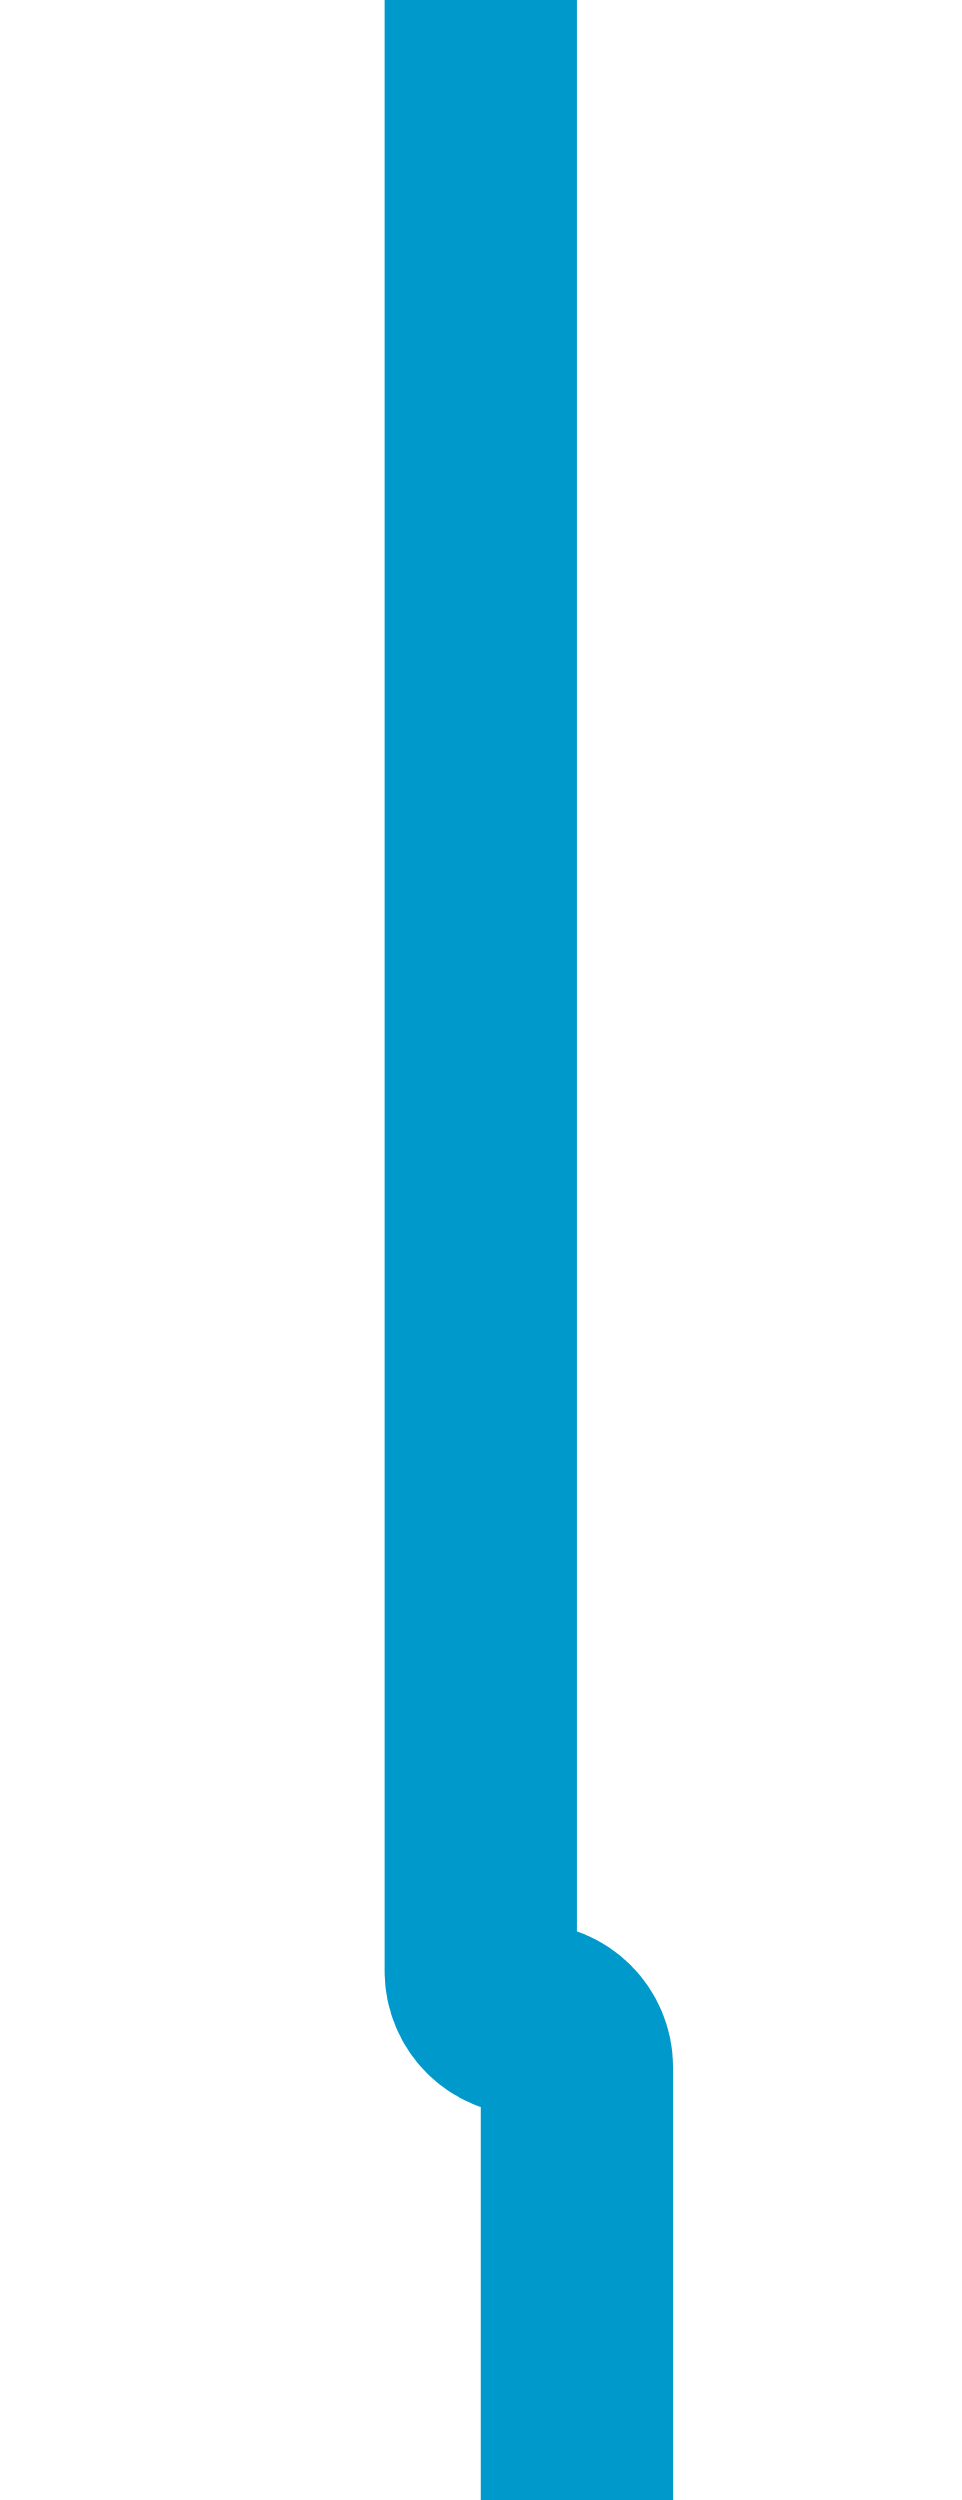
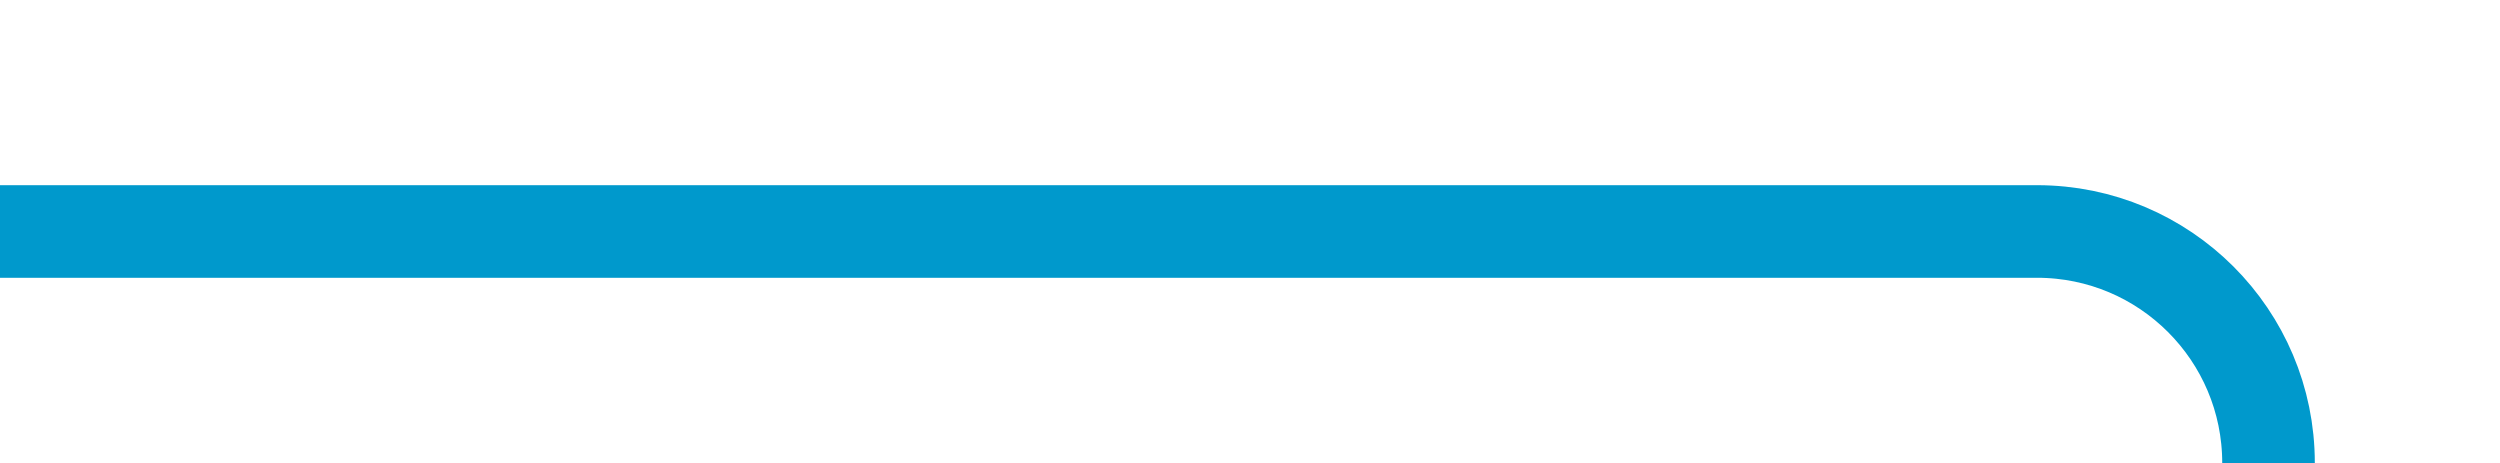
- <svg xmlns="http://www.w3.org/2000/svg" version="1.1" width="10px" height="26px" preserveAspectRatio="xMidYMin meet" viewBox="766 307  8 26">
-   <path d="M 770 307  L 770 327.5  A 0.5 0.5 0 0 0 770.5 328 A 0.5 0.5 0 0 1 771 328.5 L 771 343  " stroke-width="2" stroke="#0099cc" fill="none" />
-   <path d="M 763.4 342  L 771 349  L 778.6 342  L 763.4 342  Z " fill-rule="nonzero" fill="#0099cc" stroke="none" />
+ <svg xmlns="http://www.w3.org/2000/svg" version="1.1" width="54px" height="10px" preserveAspectRatio="xMinYMid meet" viewBox="621 252  54 8">
+   <path d="M 621 256  L 665 256  A 5 5 0 0 1 670 261 L 670 272  A 5 5 0 0 0 675 277 L 714 277  " stroke-width="2" stroke="#0099cc" fill="none" />
+   <path d="M 713 284.6  L 720 277  L 713 269.4  L 713 284.6  Z " fill-rule="nonzero" fill="#0099cc" stroke="none" />
</svg>
